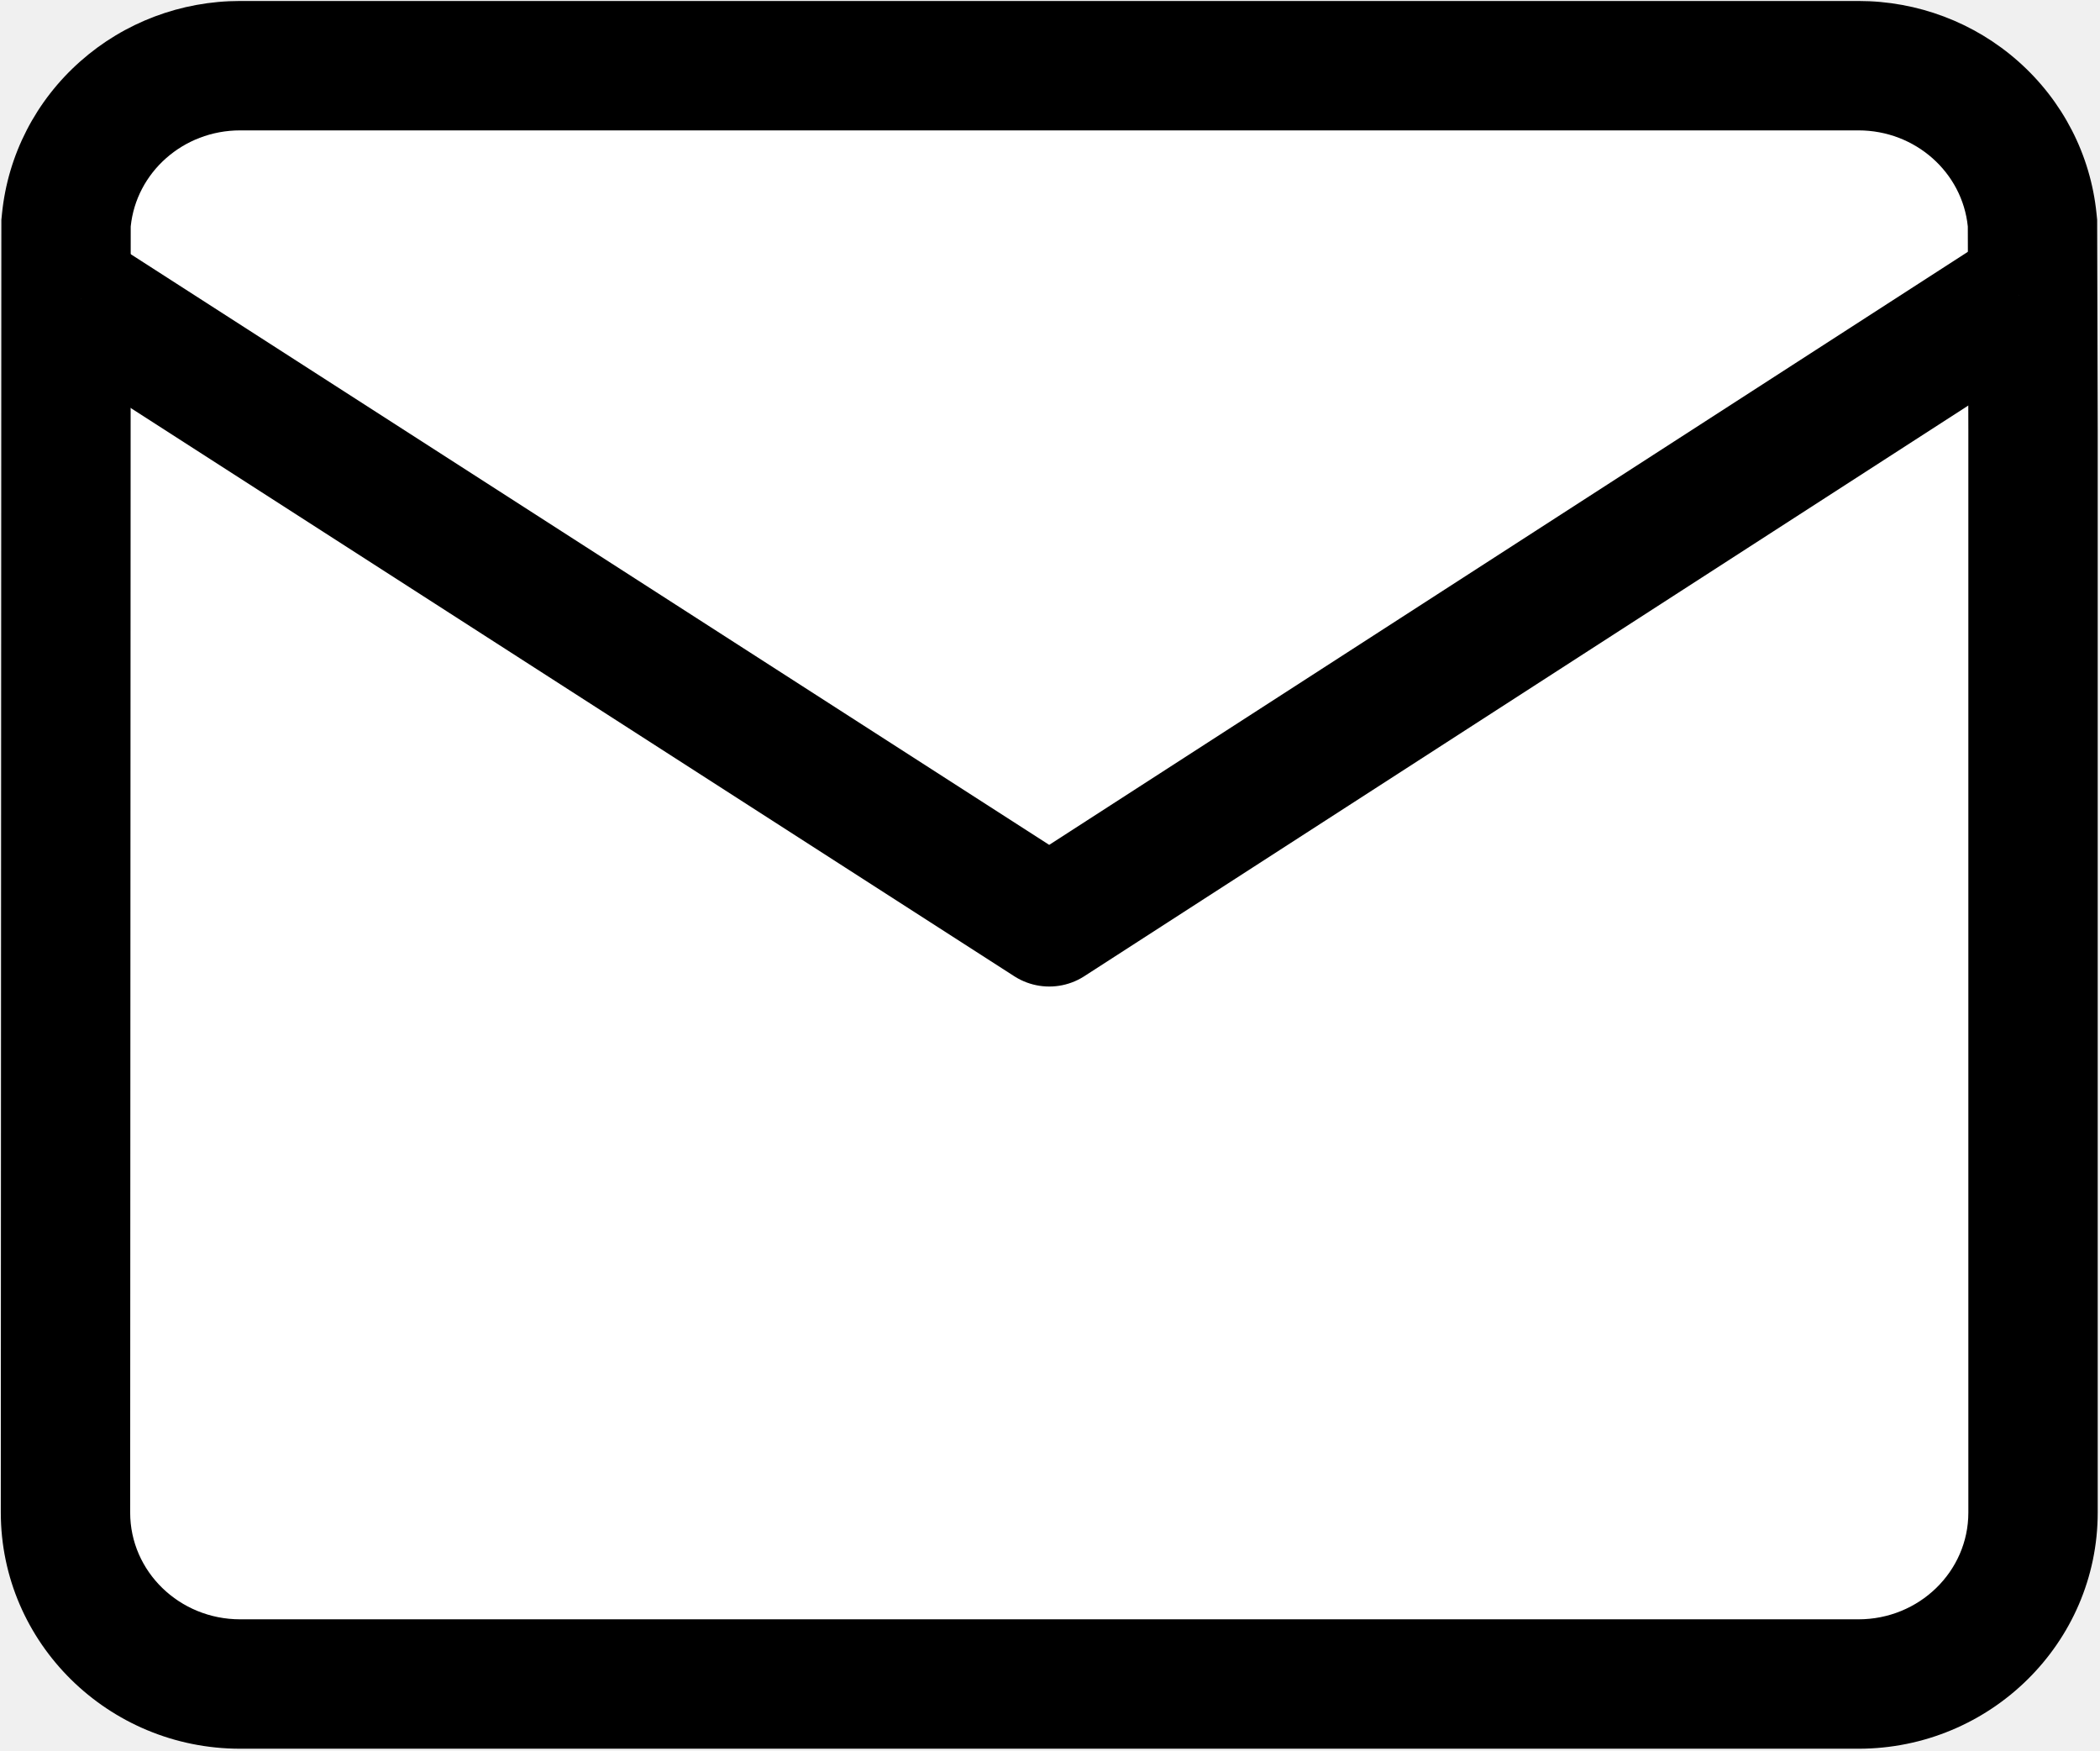
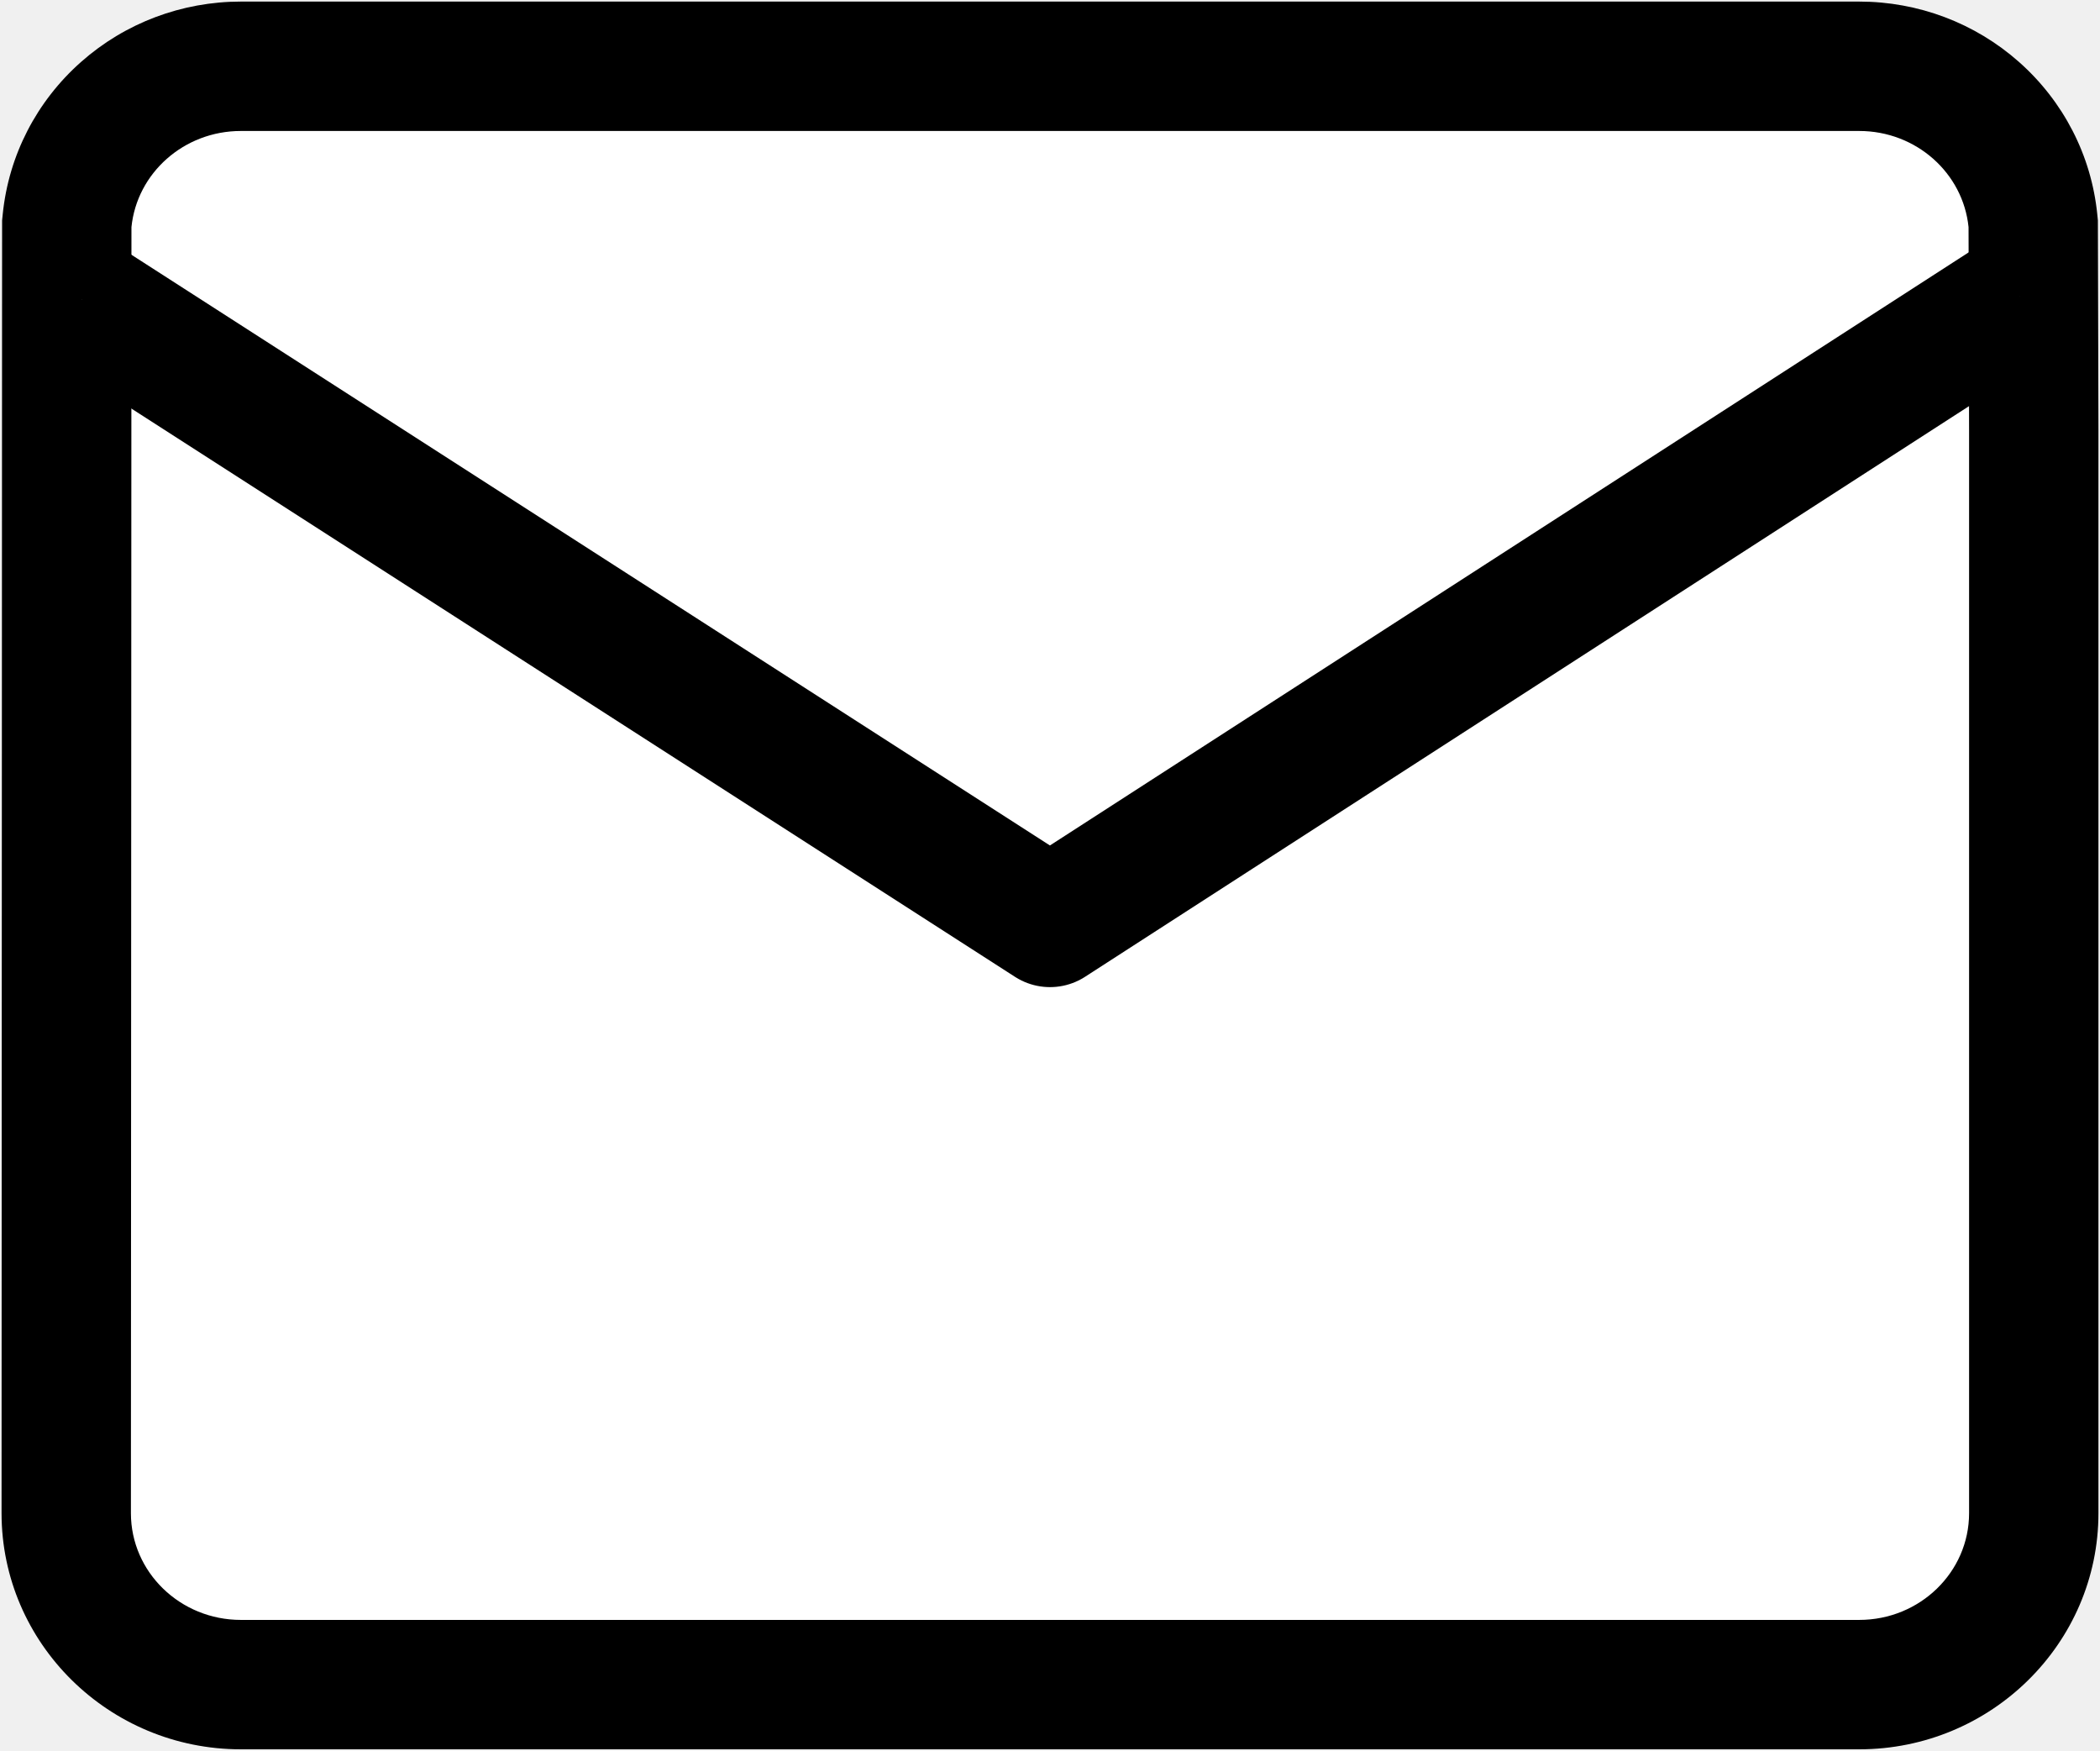
- <svg xmlns="http://www.w3.org/2000/svg" version="1.1" id="Layer_1" x="0px" y="0px" width="487.003px" height="405.942px" viewBox="22.381 12.226 487.003 405.942" enable-background="new 22.381 12.226 487.003 405.942" xml:space="preserve">
-   <g>
-     <g>
-       <path fill="#FFFFFF" d="M78.075,402.662c-22.335,0-40.506-17.829-40.506-39.743L37.696,63.98l0.076-0.75    c2.064-20.396,19.391-35.776,40.304-35.776h375.289c20.903,0,38.223,15.38,40.288,35.775l0.074,0.733l0.127,47.822v251.134    c0,21.914-18.163,39.743-40.489,39.743L78.075,402.662z" />
-       <path d="M453.364,42.455c13.231,0,24.098,9.775,25.364,22.286l0.125,47.085v251.094c0,13.656-11.405,24.743-25.489,24.743H159.155    c-0.01,0-0.021-0.001-0.031-0.001H78.075c-14.083,0-25.506-11.08-25.506-24.743l0.126-298.178    c1.267-12.514,12.144-22.286,25.38-22.286h81.08h213.127H453.364 M453.364,12.455h-81.081H159.155h-81.08    c-13.7,0-26.857,4.963-37.05,13.976C30.681,35.577,24.226,48.109,22.848,61.72l-0.152,1.5l0,1.508l-0.126,298.178    c0,30.198,24.9,54.756,55.506,54.756h80.332h0.01l0.738,0.001h294.208c30.597,0,55.489-24.558,55.489-54.743V111.826v-0.04v-0.04    l-0.125-47.085l-0.004-1.475l-0.148-1.467c-1.378-13.605-7.827-26.134-18.162-35.279    C480.223,17.421,467.065,12.455,453.364,12.455L453.364,12.455z" />
-     </g>
-     <path fill="#FFFFFF" stroke="#000000" stroke-width="30" stroke-linejoin="round" stroke-miterlimit="10" d="M41.139,81.559   L265.711,225.95l224.99-145.209" />
-   </g>
+ <svg xmlns="http://www.w3.org/2000/svg" version="1.1" id="Layer_1" x="0px" y="0px" width="487.003px" height="405.942px" viewBox="0 0 487.003 405.942" enable-background="new 0 0 487.003 405.942" xml:space="preserve">
+   <path fill="#FFFFFF" d="M55.865,390.575c-22.335,0-40.506-17.83-40.506-39.744l0.127-298.938l0.076-0.75  c2.064-20.396,19.391-35.776,40.304-35.776h375.289c20.902,0,38.223,15.38,40.289,35.775l0.072,0.733l0.127,47.822v251.134  c0,21.914-18.162,39.742-40.488,39.742L55.865,390.575z" />
+   <path d="M431.155,30.367c13.23,0,24.098,9.775,25.363,22.286l0.125,47.085v251.094c0,13.656-11.404,24.742-25.488,24.742H136.945  c-0.01,0-0.021,0-0.031,0H55.865c-14.083,0-25.506-11.08-25.506-24.744l0.126-298.177c1.267-12.514,12.144-22.286,25.38-22.286  h81.08h213.127H431.155 M431.155,0.367h-81.082H136.945h-81.08c-13.7,0-26.857,4.963-37.05,13.976  C8.471,23.489,2.016,36.021,0.638,49.632l-0.152,1.5v1.508L0.36,350.819c0,30.197,24.9,54.756,55.506,54.756h80.332h0.01h0.738  h294.208c30.596,0,55.488-24.557,55.488-54.742V99.738v-0.04v-0.04l-0.125-47.085l-0.004-1.475l-0.148-1.467  c-1.377-13.604-7.826-26.134-18.162-35.279C458.012,5.333,444.856,0.367,431.155,0.367L431.155,0.367z" />
+   <path fill="#FFFFFF" stroke="#000000" stroke-width="30" stroke-linejoin="round" stroke-miterlimit="10" d="M18.929,69.471  L243.5,213.862l224.99-145.208" />
</svg>
